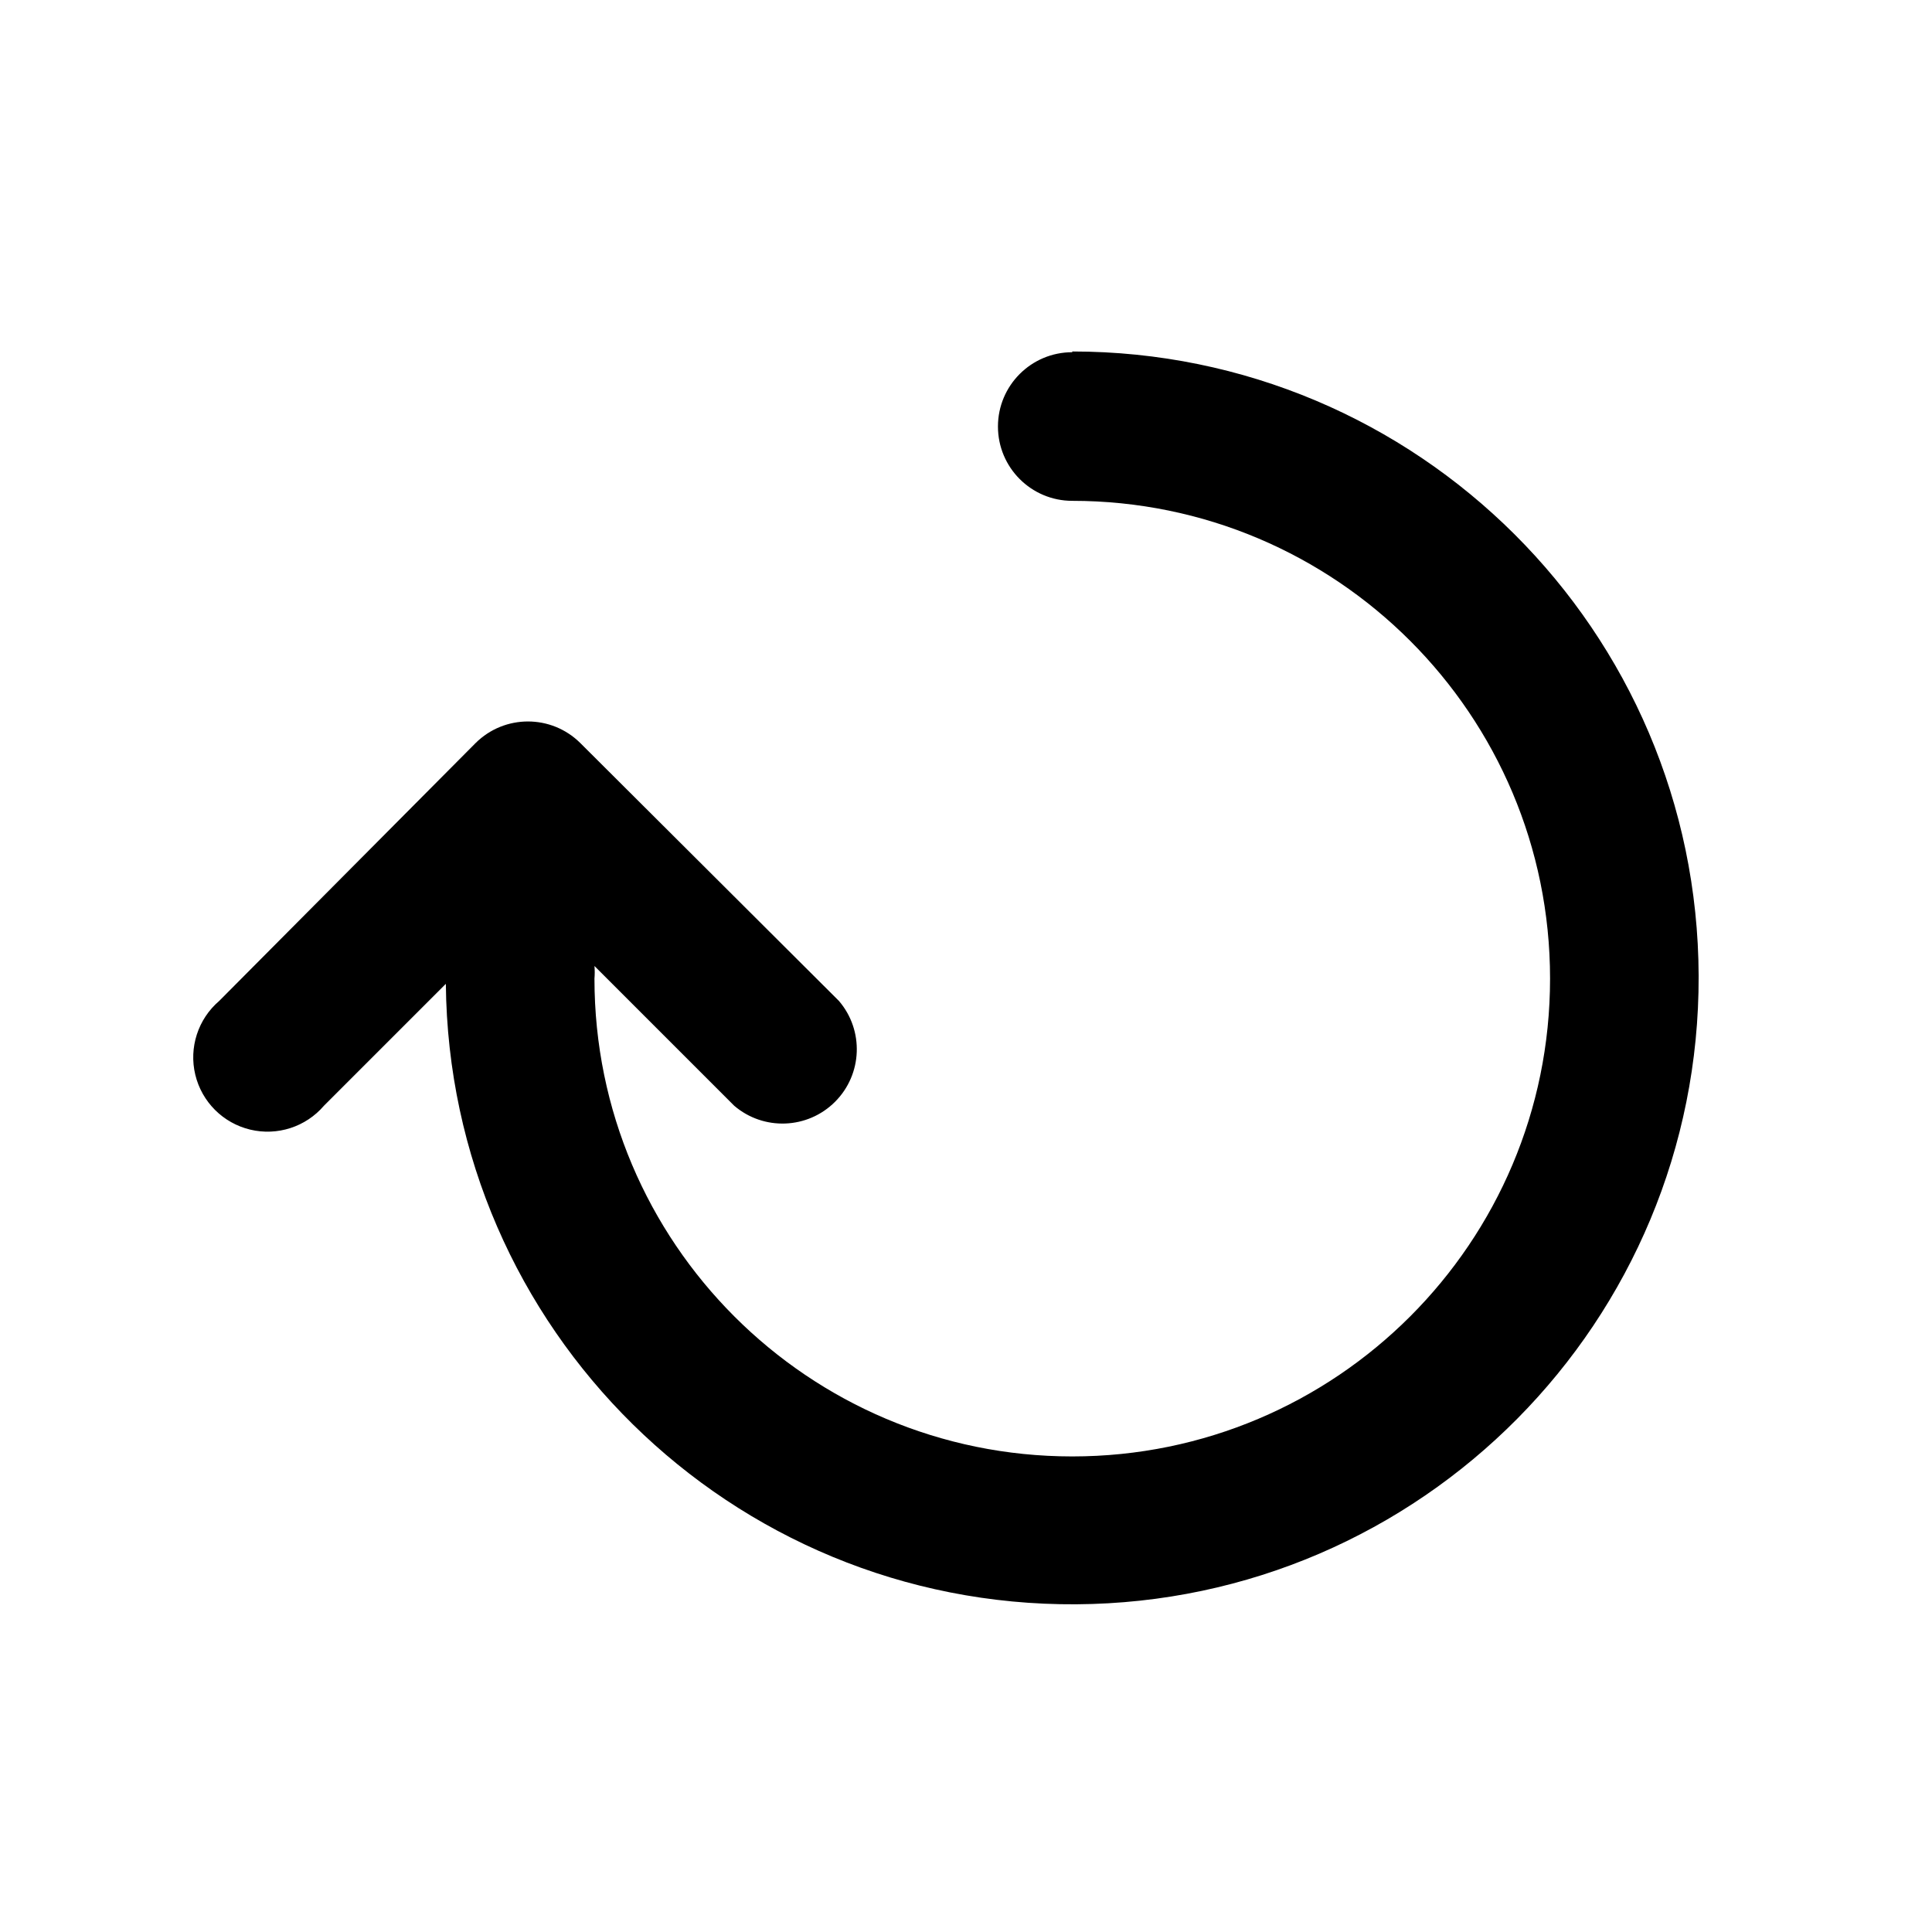
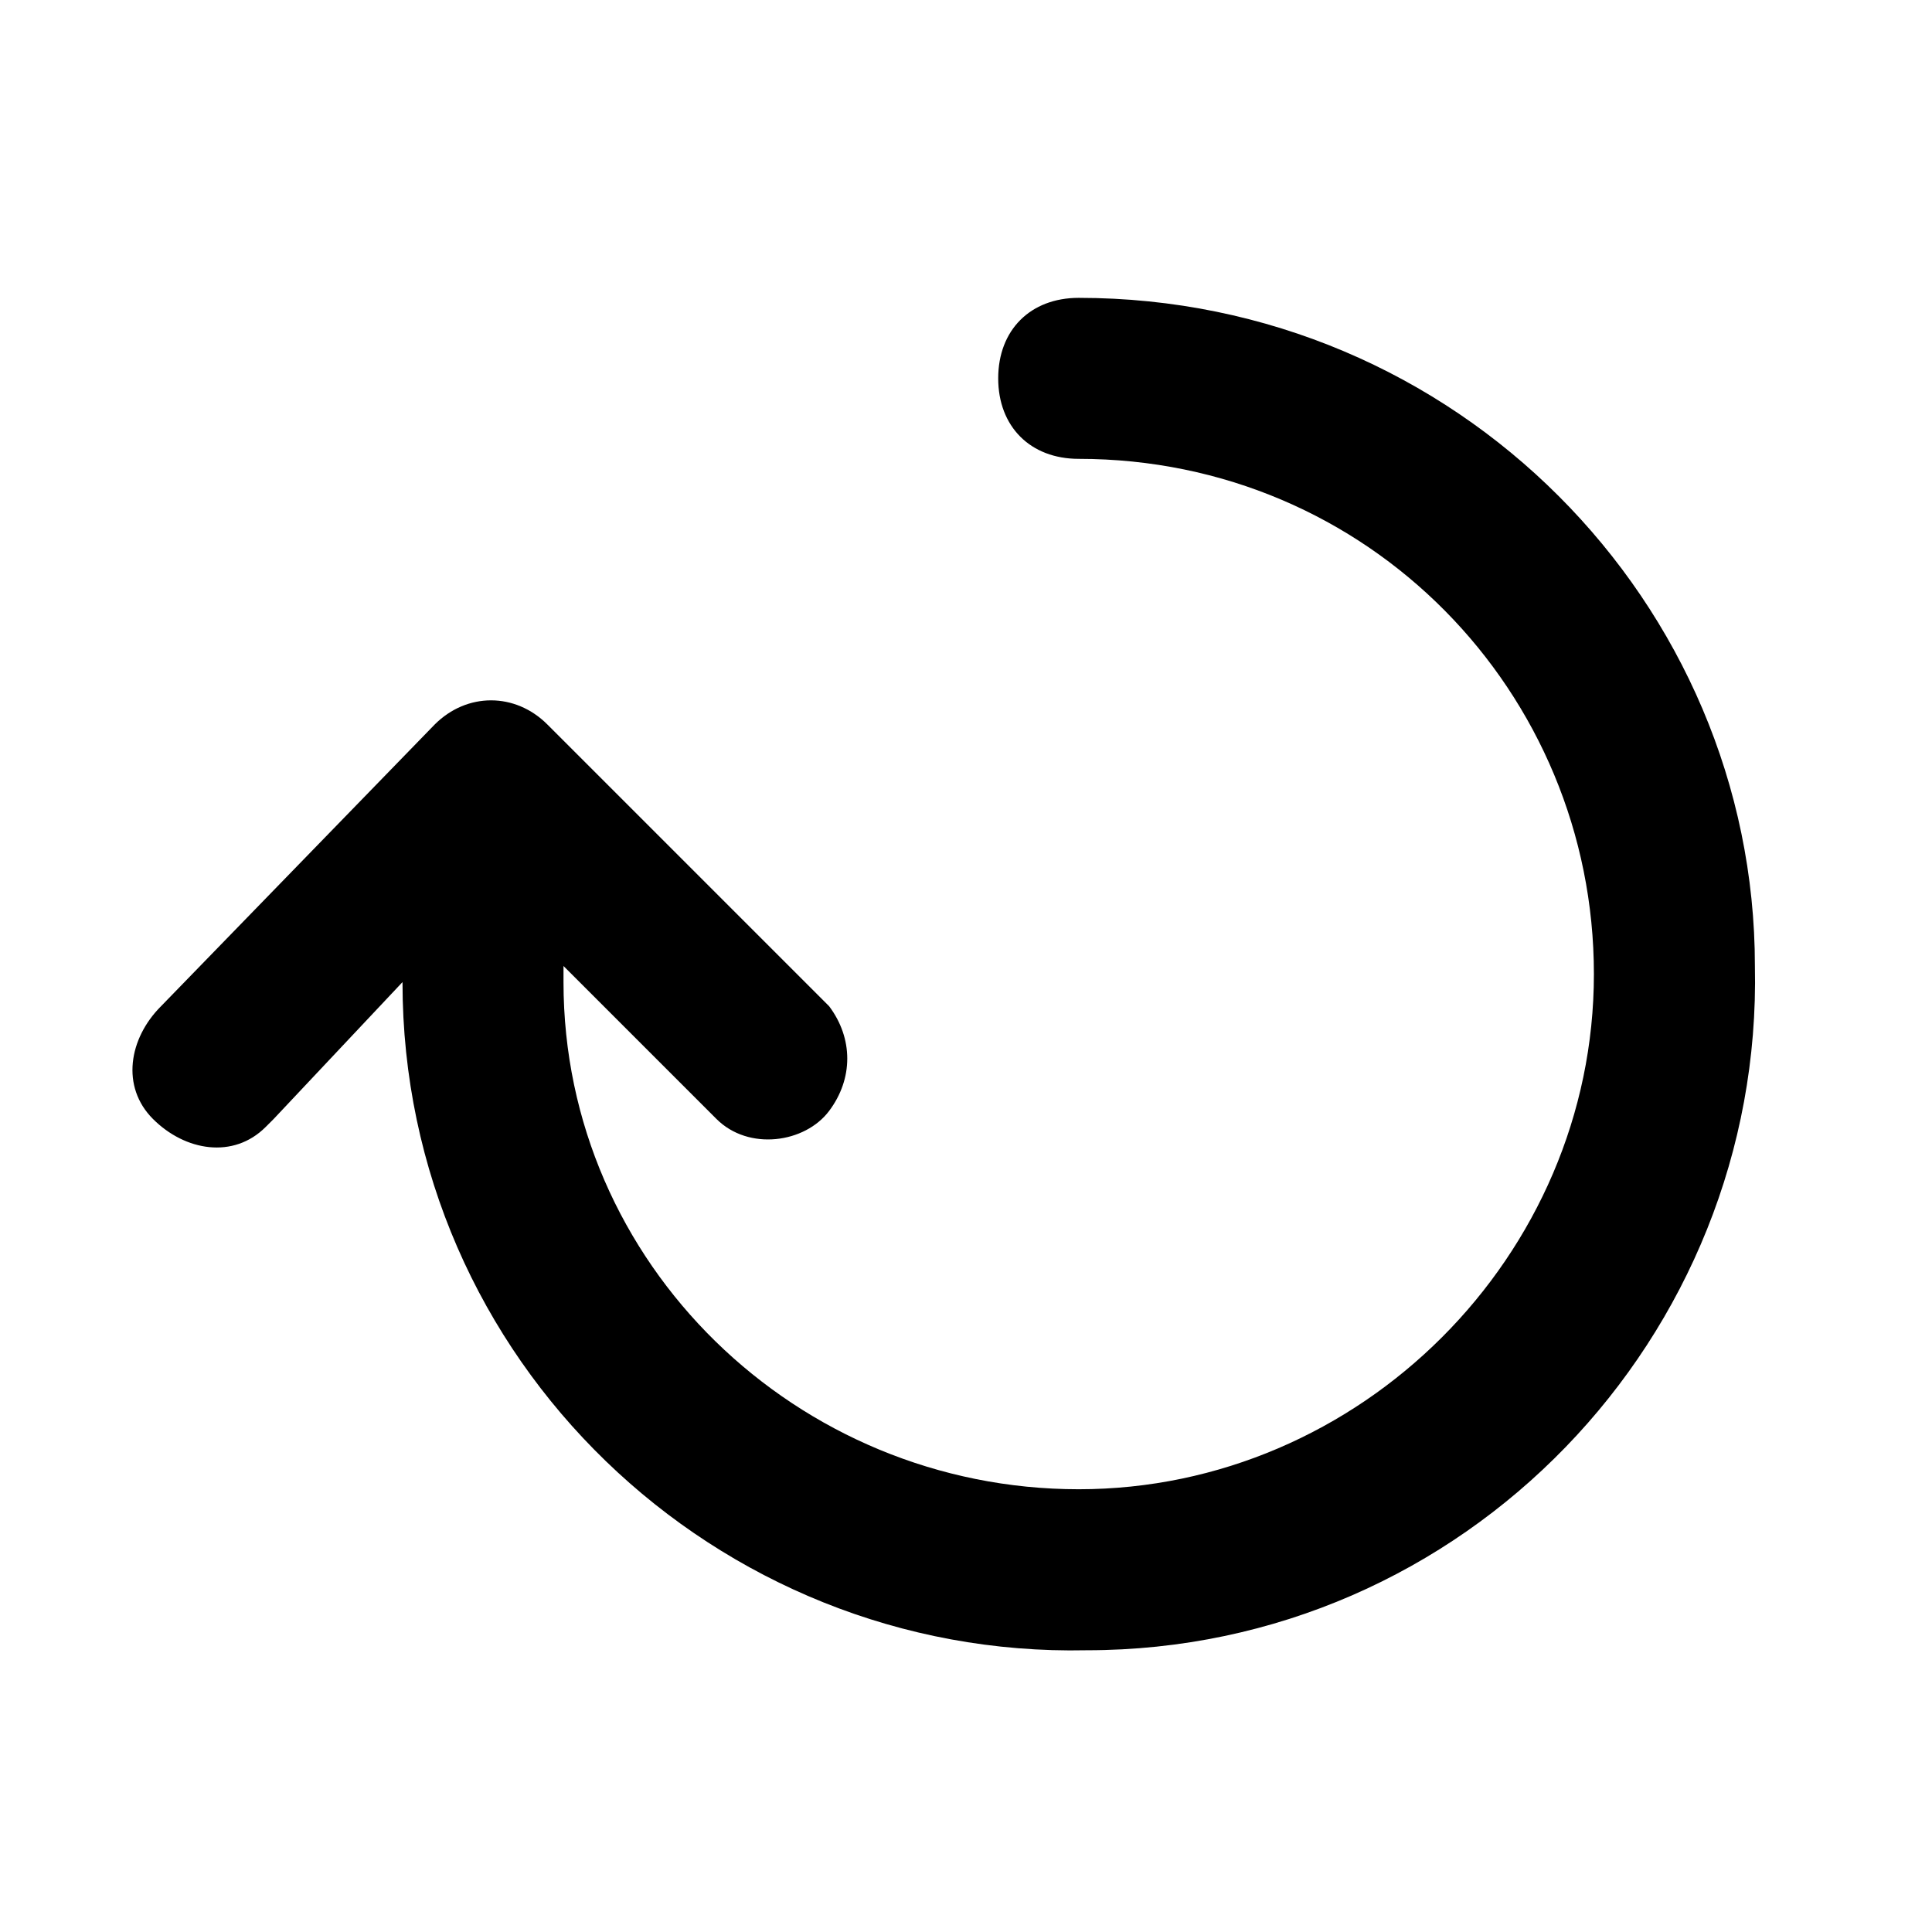
- <svg viewBox="0 0 26 26">
-   <path d="M14.43 4.74a1 1 0 0 0 0 2A6.43 6.43 0 1 1 8 13.17 1 1 0 0 0 8 13l1.88 1.88a1 1 0 0 0 1.41-1.41L7.81 10a1 1 0 0 0-1.41 0l-3.45 3.47a1 1 0 1 0 1.41 1.41L6 13.24a8.43 8.43 0 1 0 8.43-8.51z" />
+ <svg xmlns="http://www.w3.org/2000/svg" viewBox="0 0 24 24">
+   <path d="M13.4 3.7c-.6 0-1 .4-1 1s.4 1 1 1c3.6 0 6.4 2.9 6.4 6.4s-2.9 6.4-6.4 6.4S7 15.7 7 12.2V12l1.9 1.9c.4.4 1.1.3 1.4-.1.3-.4.3-.9 0-1.3L6.8 9c-.4-.4-1-.4-1.4 0L2 12.5c-.4.4-.5 1-.1 1.4s1 .5 1.4.1l.1-.1L5 12.2c0 4.7 3.9 8.4 8.5 8.3 4.7 0 8.4-3.9 8.3-8.5 0-4.5-3.7-8.3-8.4-8.3z" />
</svg>
